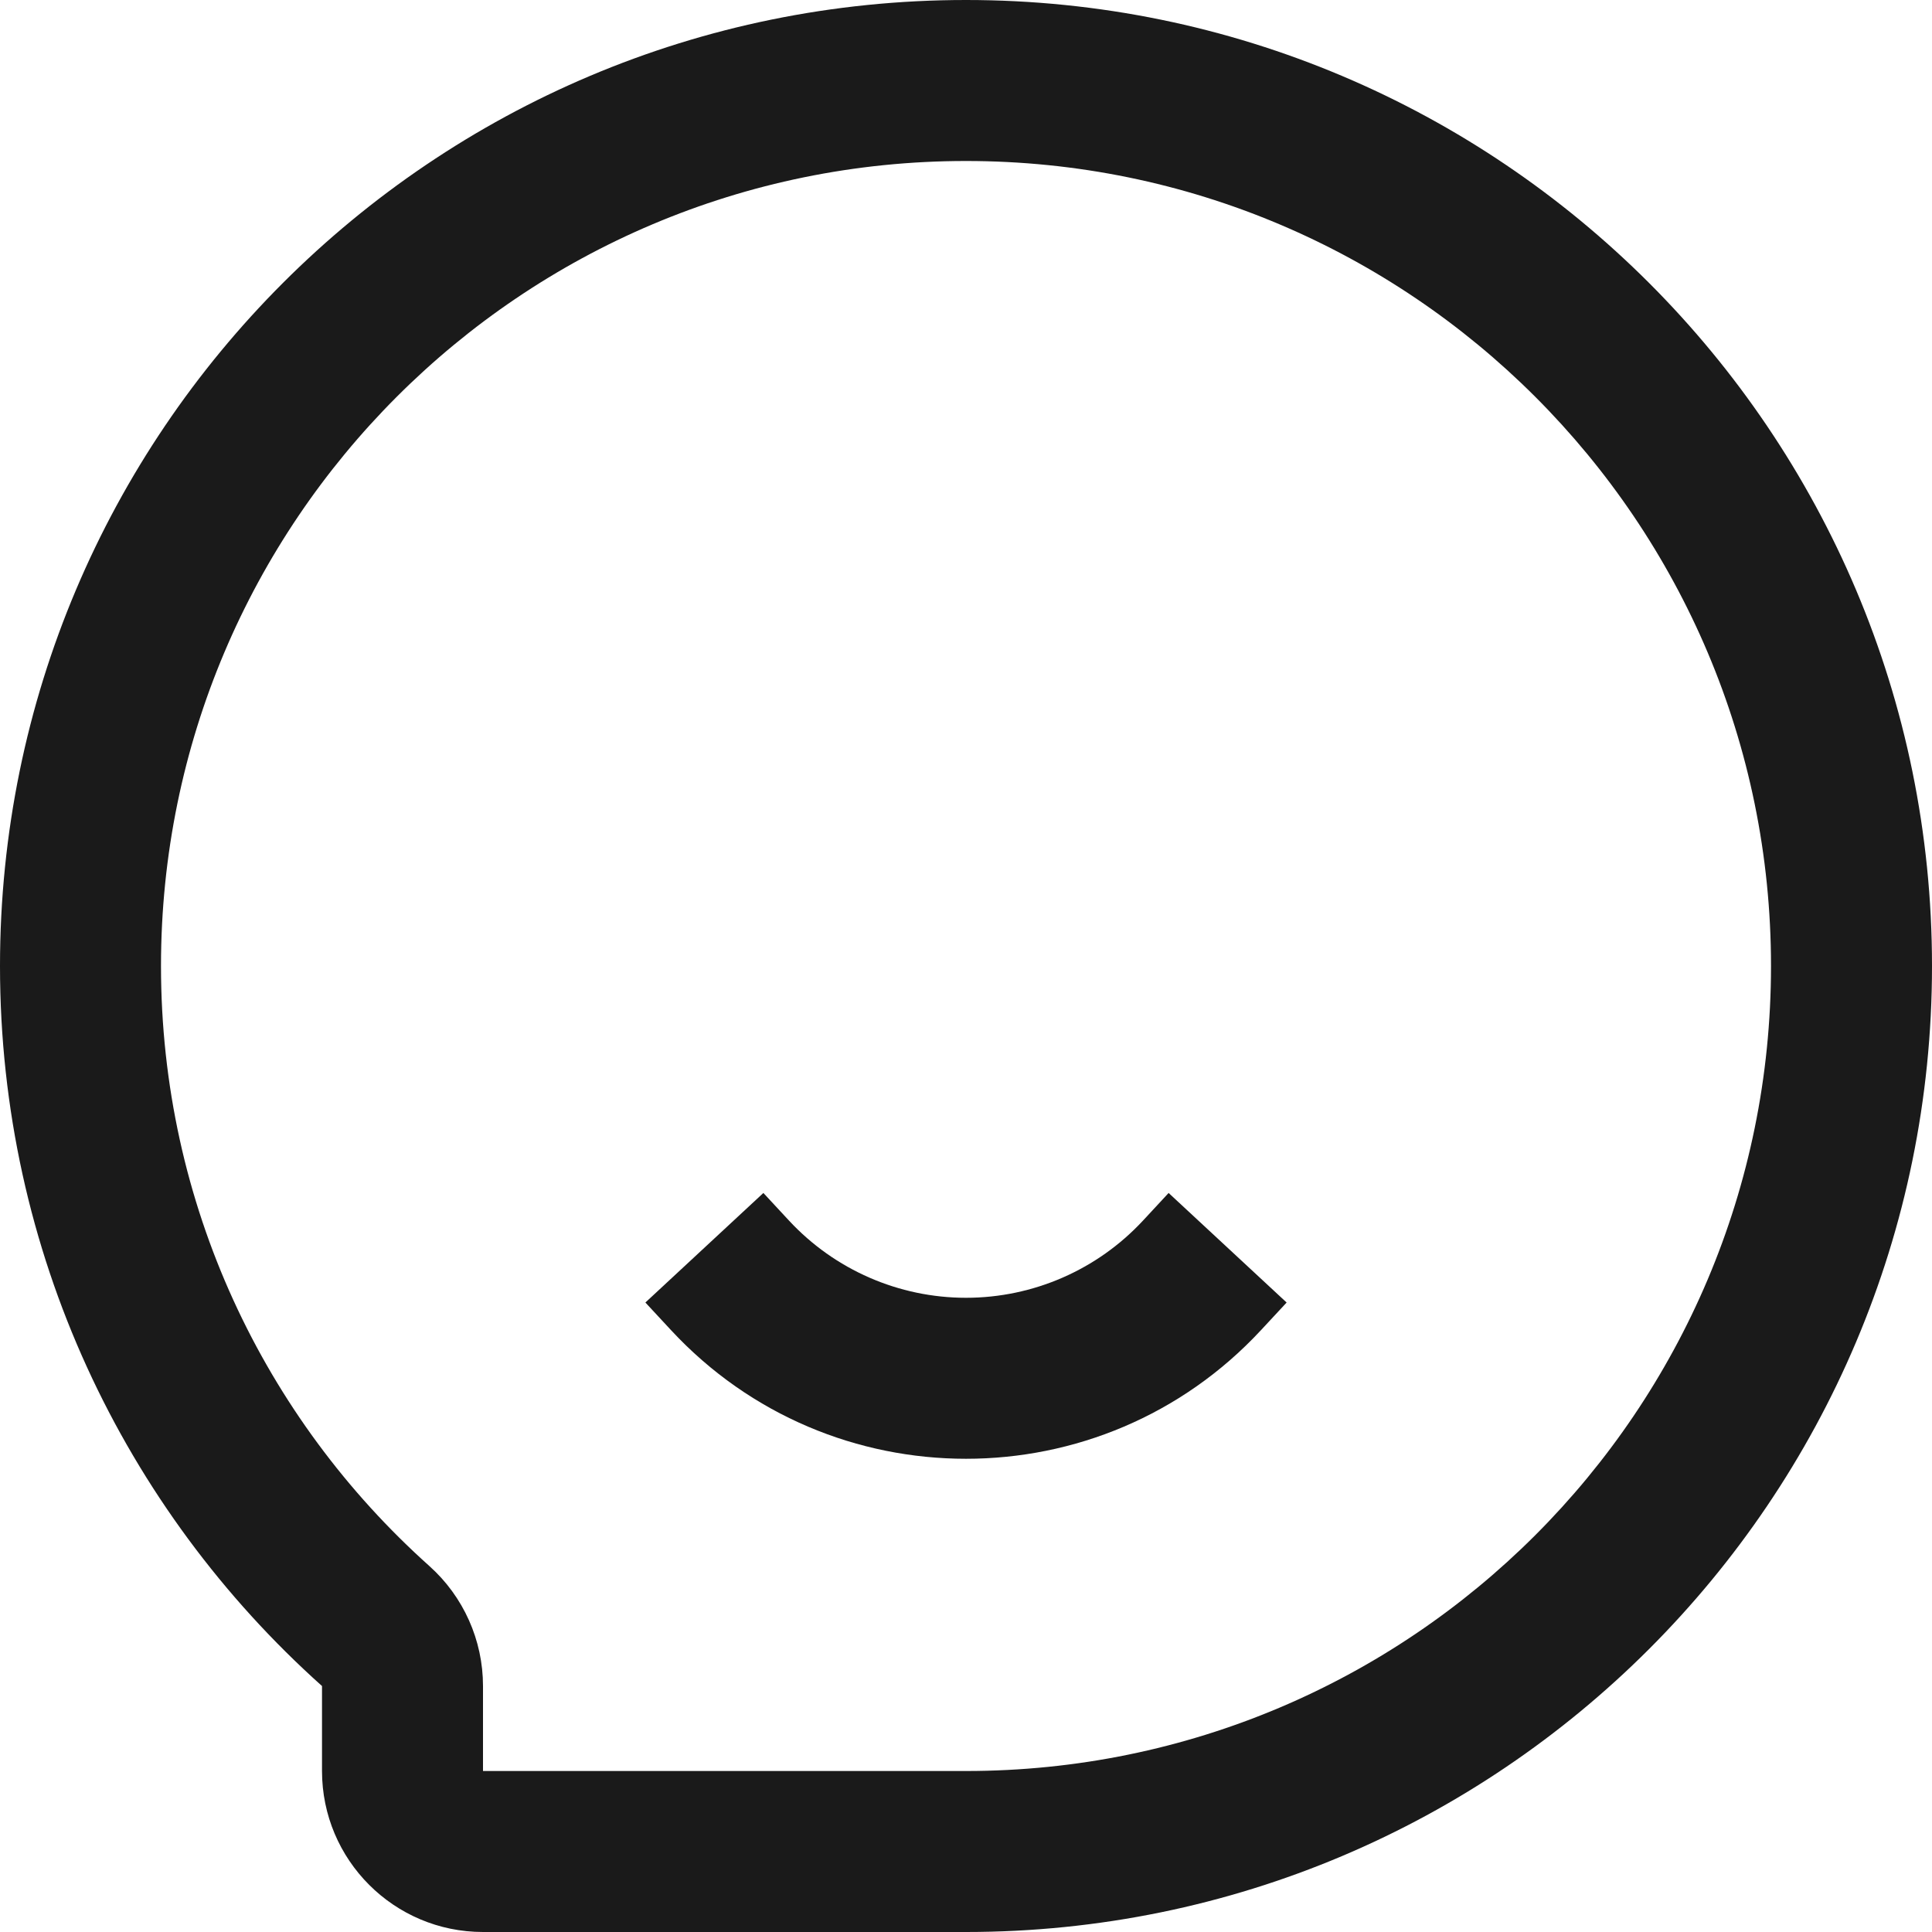
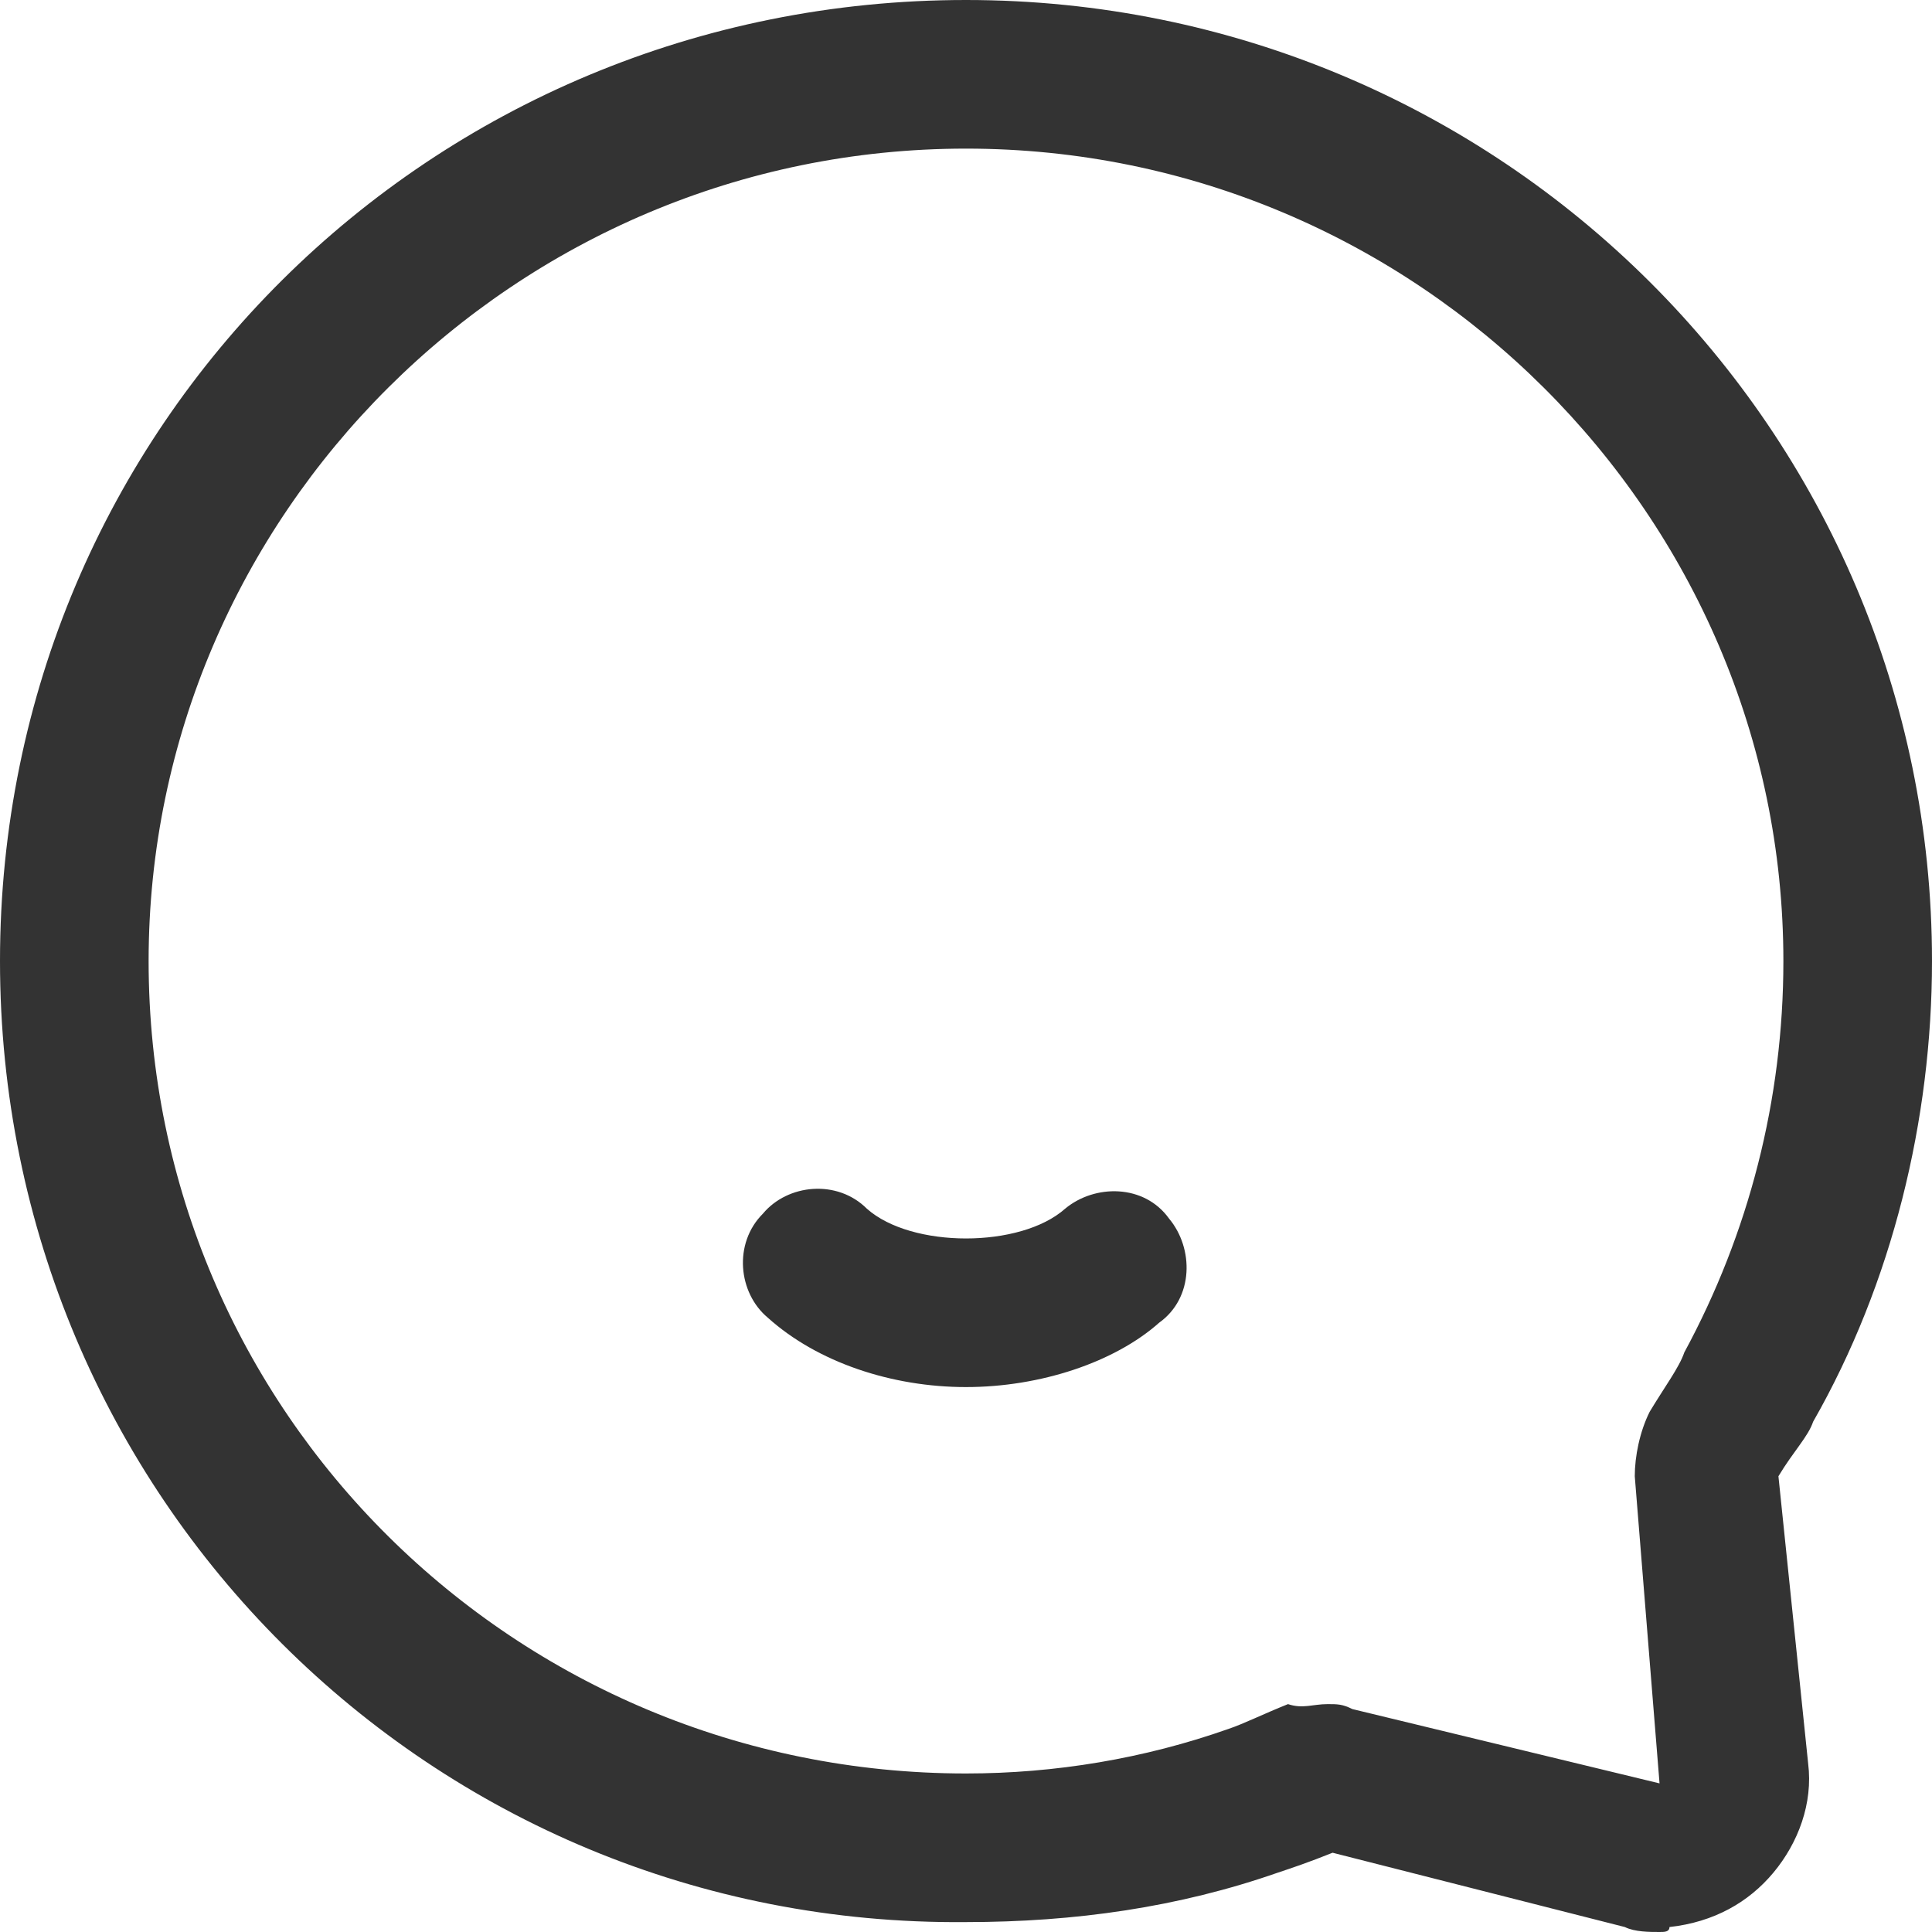
- <svg xmlns="http://www.w3.org/2000/svg" viewBox="0 0 1024 1024">
-   <path fill="#1A1A1A" d="M342.06 690.35l13.61 14.67c84.39 90.88 228.27 90.88 312.66 0l13.61-14.65-62.55-58.07-13.59 14.65a128 128 0 0 1-187.6 0l-13.59-14.65-62.55 58.07z" />
-   <path fill="#1A1A1A" d="M0 512c0-282.77 229.23-512 512-512s512 229.23 512 512-229.23 512-512 512h-256a85.33 85.33 0 0 1-85.33-85.33v-45.04c-104.75-93.76-170.67-229.99-170.67-381.63z m227.58 318.04a85.33 85.33 0 0 1 28.42 63.57v45.06h256c235.65 0 426.67-191.02 426.67-426.67s-191.02-426.67-426.67-426.67-426.67 191.02-426.67 426.67c0 126.36 54.83 239.79 142.25 318.04z" />
+ <svg xmlns="http://www.w3.org/2000/svg" class="icon" width="200px" height="200.00px" viewBox="0 0 1024 1024" version="1.1">
+   <path fill="#333333" d="M879.59 1024c-5.251 0-13.128 0-18.379-2.626l-154.913-39.385c-13.128 5.251-21.005 7.877-28.882 10.503-52.513 18.379-107.651 26.256-165.415 26.256C228.431 1021.374 0 792.944 0 509.374S228.431 0 512 0 1024 228.431 1024 509.374c0 84.021-21.005 170.667-63.015 244.185-2.626 7.877-10.503 15.754-18.379 28.882l15.754 152.287c2.626 21.005-5.251 42.01-18.379 57.764-13.128 15.754-31.508 26.256-55.138 28.882 0 2.626-2.626 2.626-5.251 2.626z m-165.415-44.636z m-10.503-76.144c5.251 0 7.877 0 13.128 2.626l162.79 39.385-13.128-162.79c0-10.503 2.626-23.631 7.877-34.133 7.877-13.128 15.754-23.631 18.379-31.508 34.133-63.015 52.513-133.908 52.513-207.426C945.231 273.067 750.933 78.769 512 78.769S78.769 273.067 78.769 509.374c0 238.933 194.297 430.605 433.231 430.605 47.262 0 94.523-7.877 139.159-23.631 7.877-2.626 18.379-7.877 31.508-13.128 7.877 2.626 13.128 0 21.005 0zM512 735.179c-39.385 0-78.769-13.128-105.026-36.759-15.754-13.128-18.379-39.385-2.626-55.138 13.128-15.754 39.385-18.379 55.138-2.626 23.631 21.005 81.395 21.005 105.026 0 15.754-13.128 42.01-13.128 55.138 5.251 13.128 15.754 13.128 42.01-5.251 55.138-23.631 21.005-63.015 34.133-102.4 34.133z" />
</svg>
